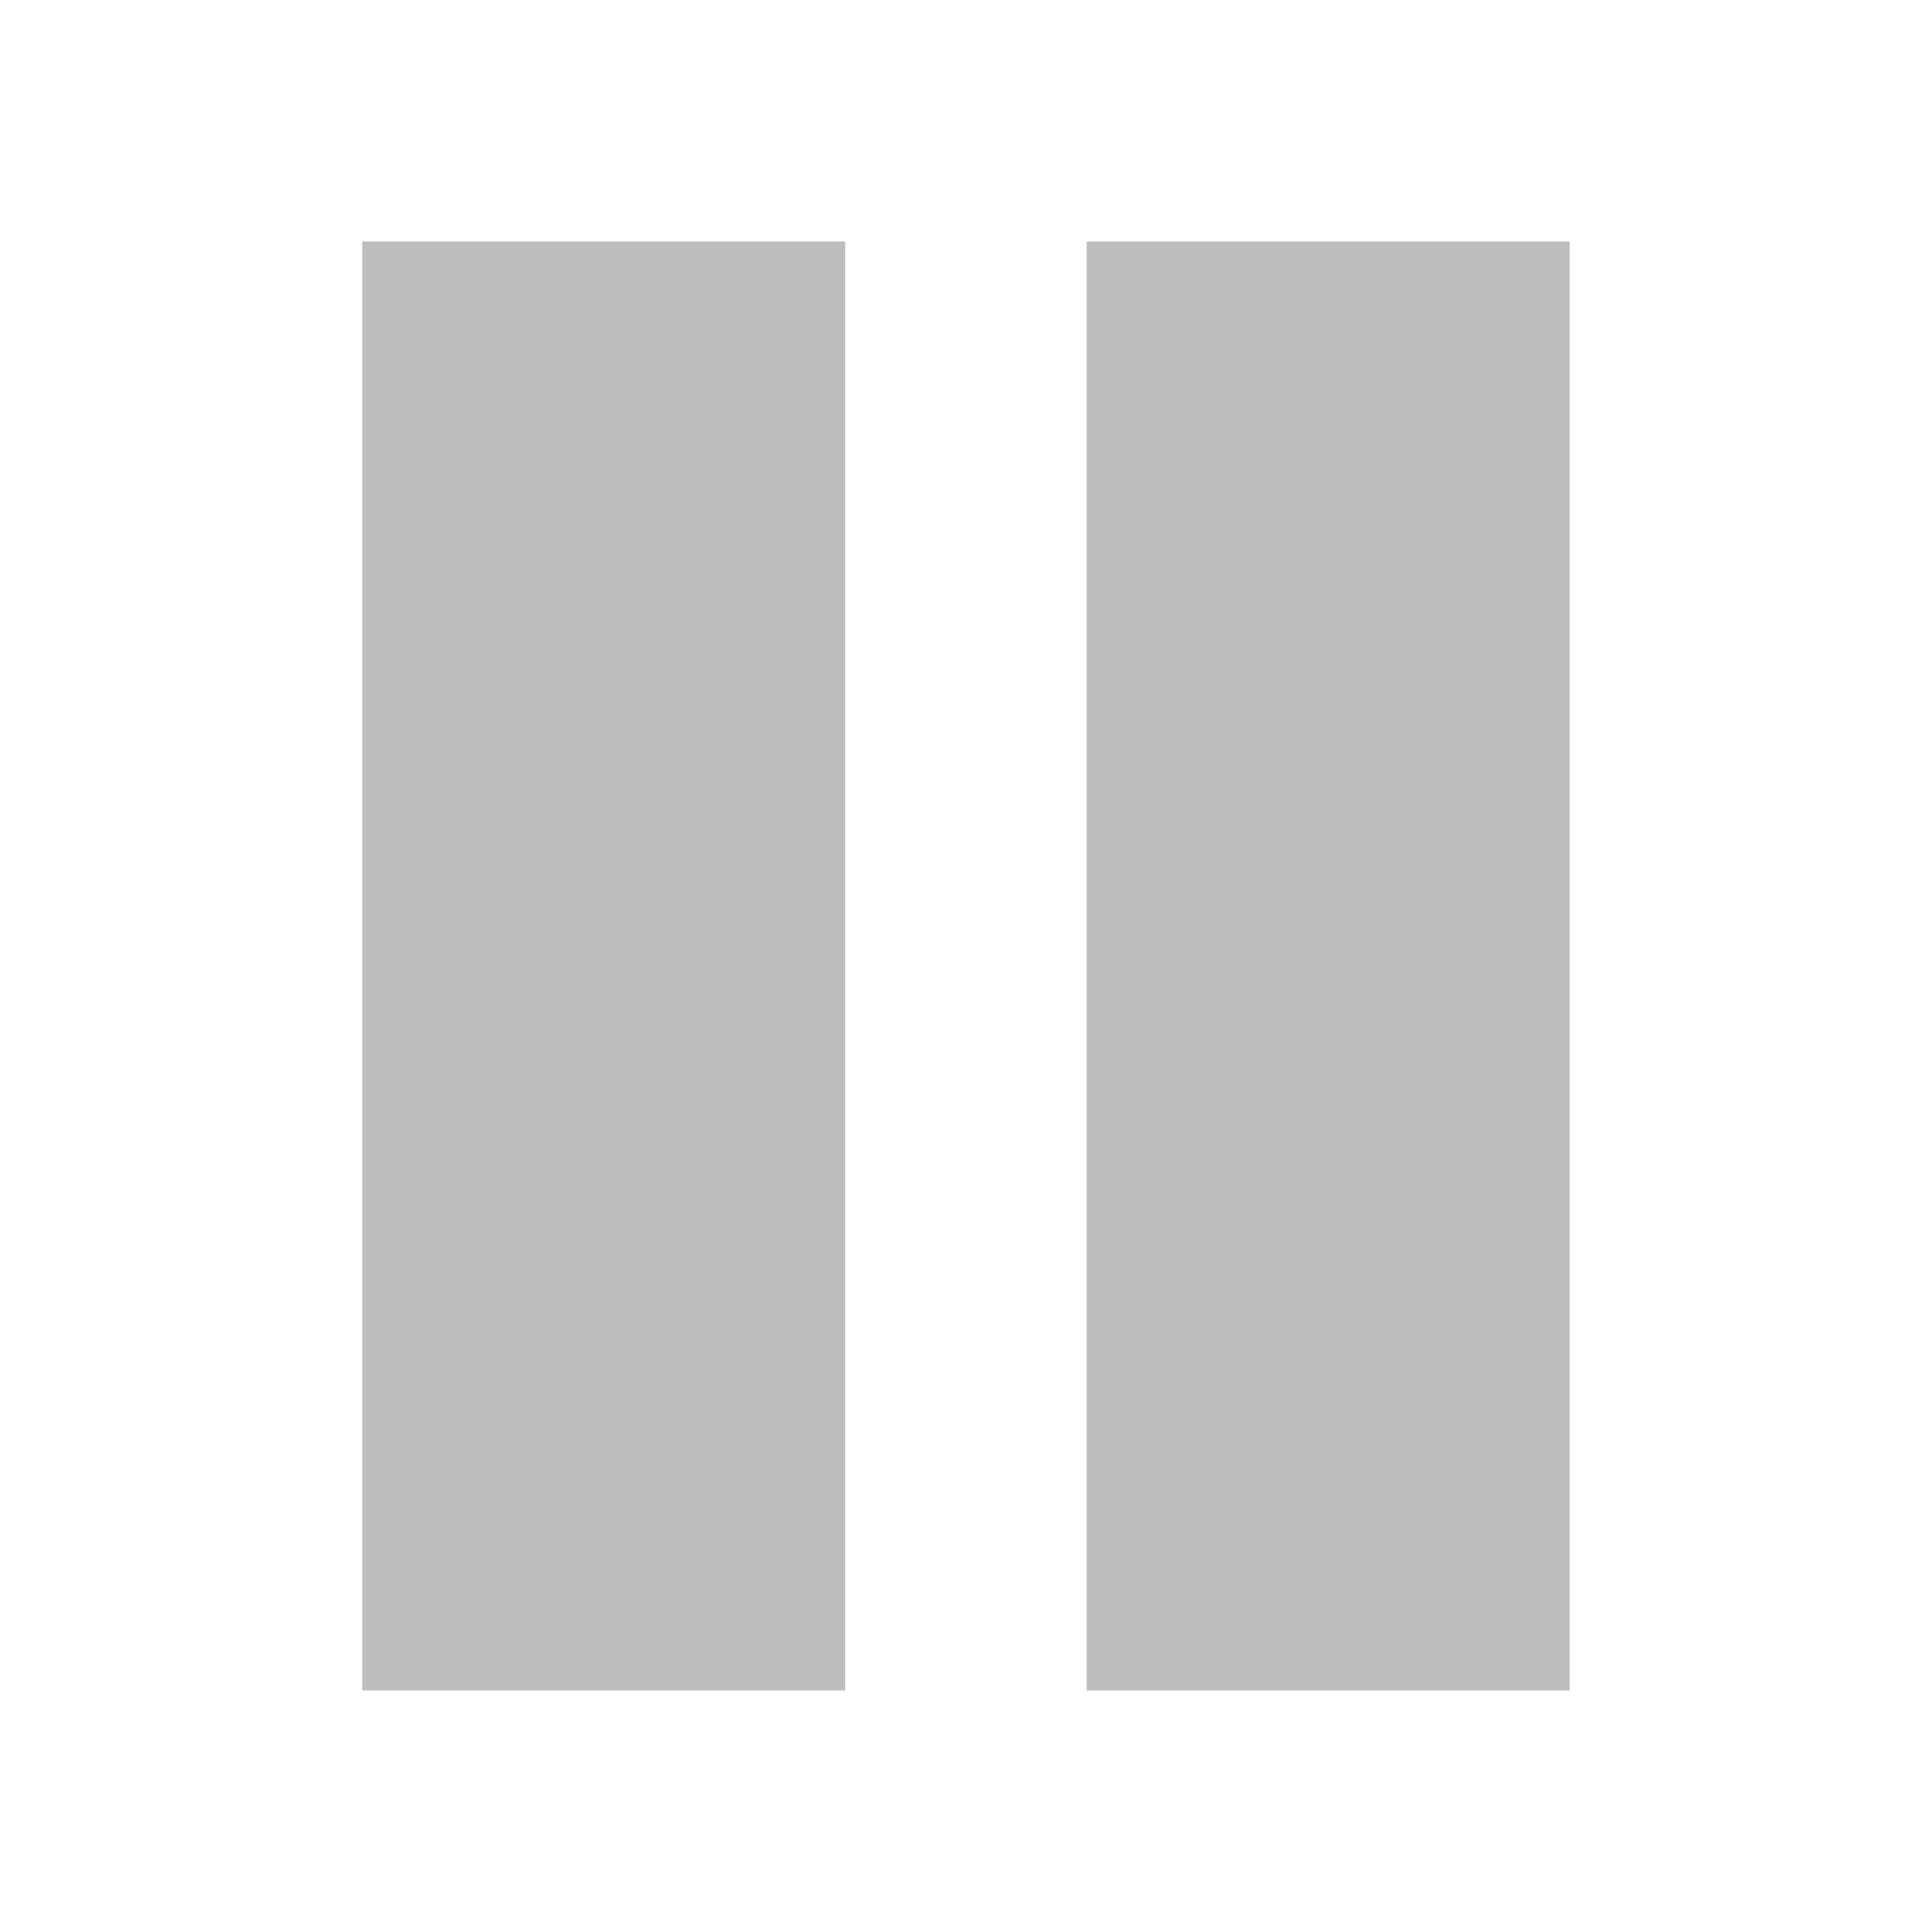
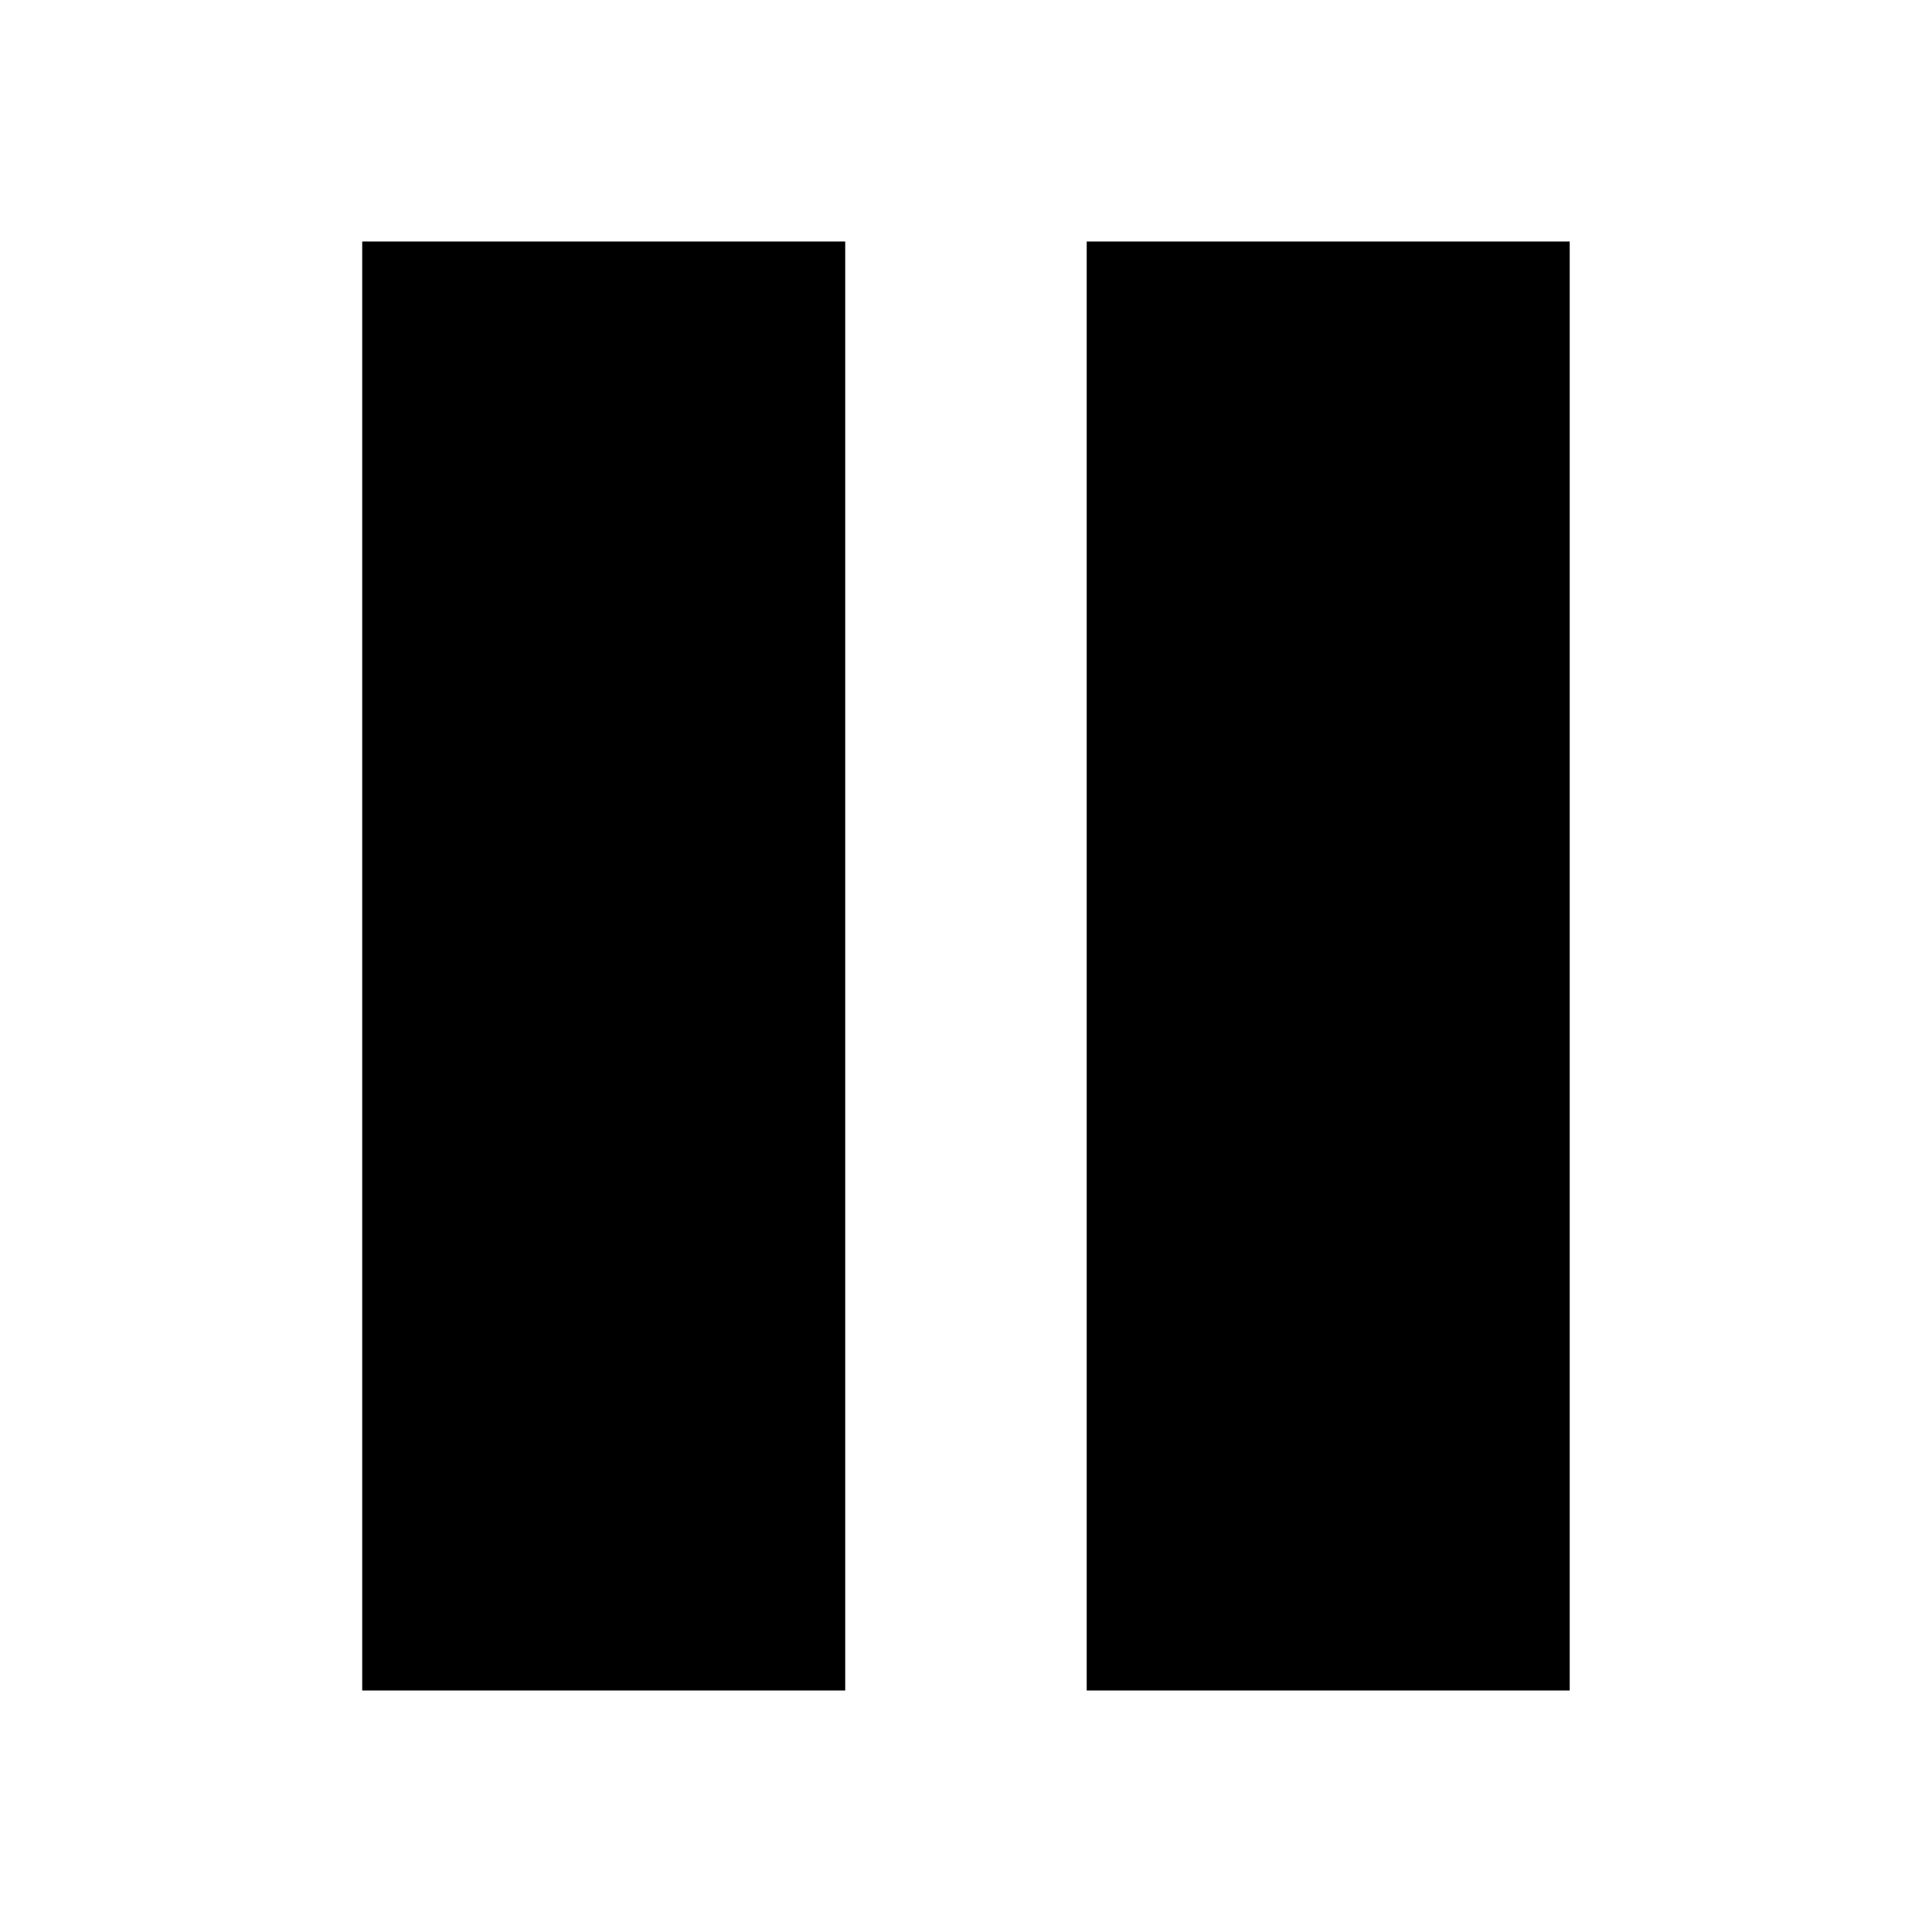
<svg xmlns="http://www.w3.org/2000/svg" height="16" id="svg7384" version="1.1" width="16">
  <defs id="defs7386">
    <filter color-interpolation-filters="sRGB" id="filter7554">
      <feBlend id="feBlend7556" in2="BackgroundImage" mode="darken" />
    </filter>
    <filter color-interpolation-filters="sRGB" id="filter7554-7">
      <feBlend id="feBlend7556-6" in2="BackgroundImage" mode="darken" />
    </filter>
  </defs>
  <g id="layer9" label="status" style="display:inline" transform="translate(-393.0003,52)" />
  <g id="layer10" style="display:inline" transform="translate(-393.0003,52)" />
  <g id="layer13" style="display:inline" transform="translate(-393.0003,52)" />
  <g id="layer14" transform="translate(-393.0003,52)" />
  <g id="layer15" style="display:inline" transform="translate(-393.0003,52)" />
  <g id="g71291" style="display:inline" transform="translate(-393.0003,52)" />
-   <g id="layer12" style="display:inline" transform="translate(-393.0003,52)">
-     <path d="m 402,-50 4,0 0,12 -4,0 z m -6,0 4,0 0,12 -4,0 z" id="rect10309-7" style="color:#bebebe;fill:#bebebe;fill-opacity:1;fill-rule:nonzero;stroke:none;stroke-width:1;marker:none;visibility:visible;display:inline;overflow:visible;enable-background:accumulate" />
+   <g id="layer12" style="display:inline;fill:#000000" transform="translate(-393.0003,52)">
+     <path d="m 402,-50 4,0 0,12 -4,0 z m -6,0 4,0 0,12 -4,0 z" id="rect10309-7" style="color:#bebebe;fill:#000000;fill-opacity:1;fill-rule:nonzero;stroke:none;stroke-width:1;marker:none;visibility:visible;display:inline;overflow:visible;enable-background:accumulate" />
  </g>
</svg>
